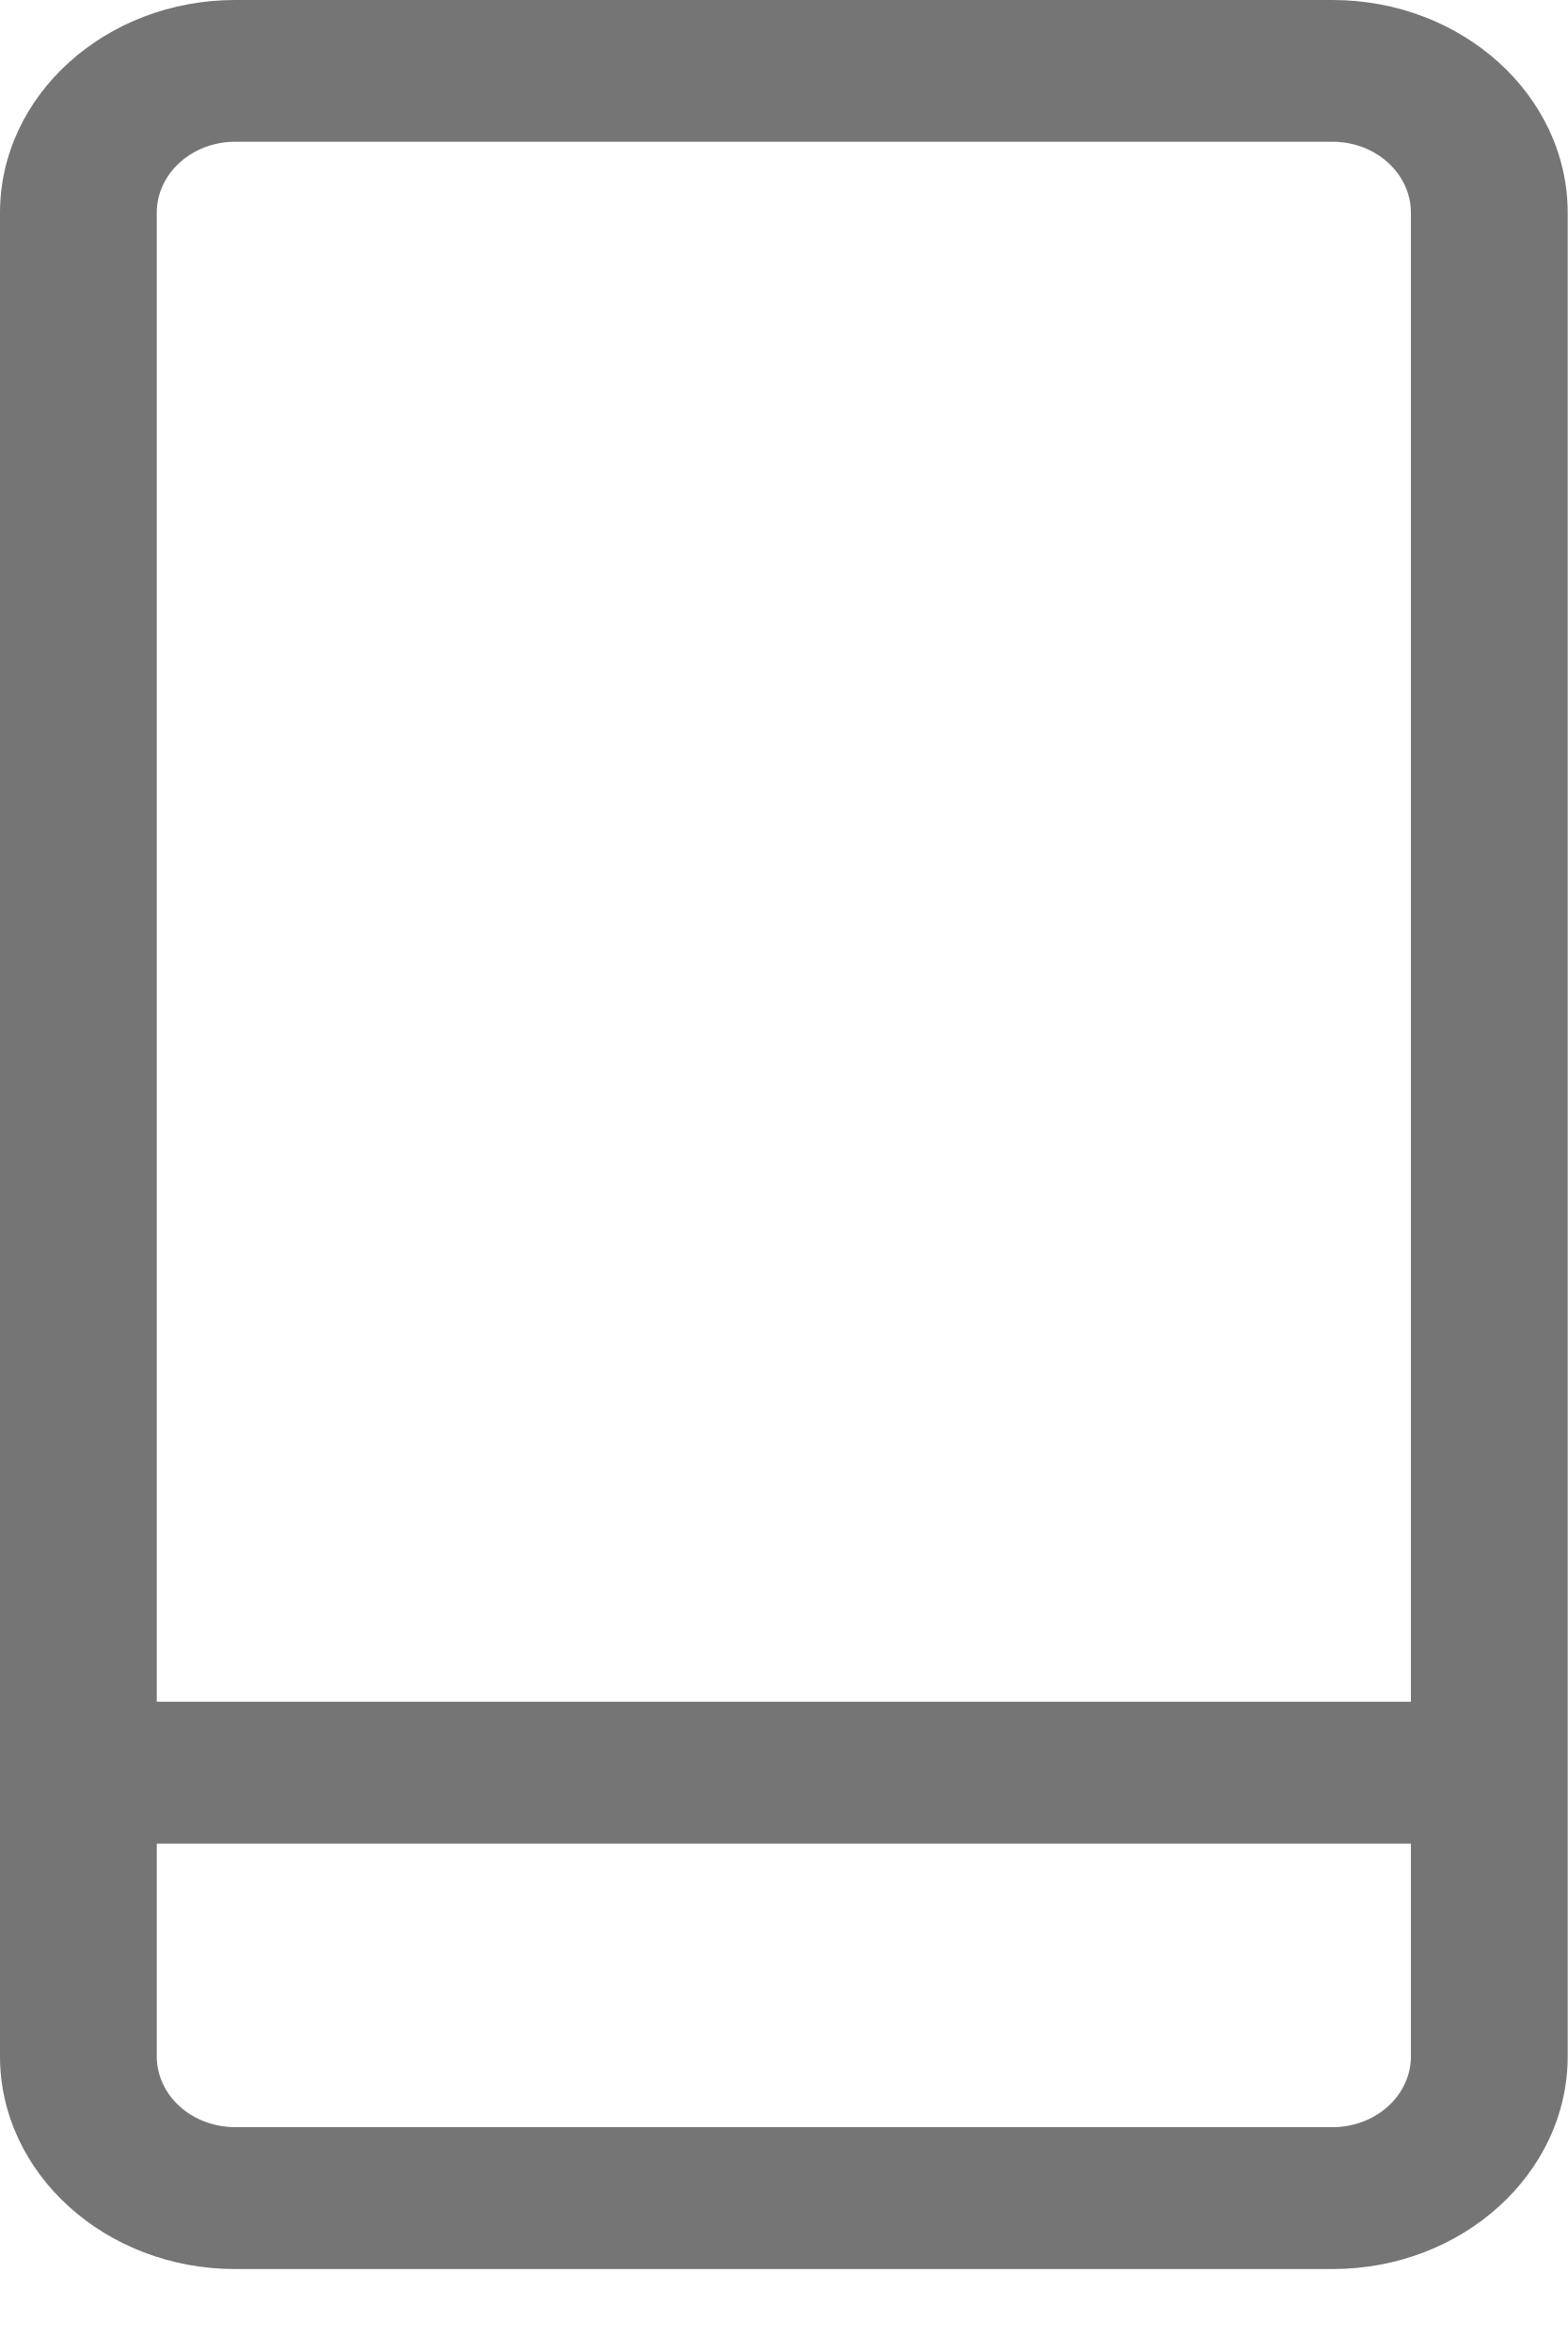
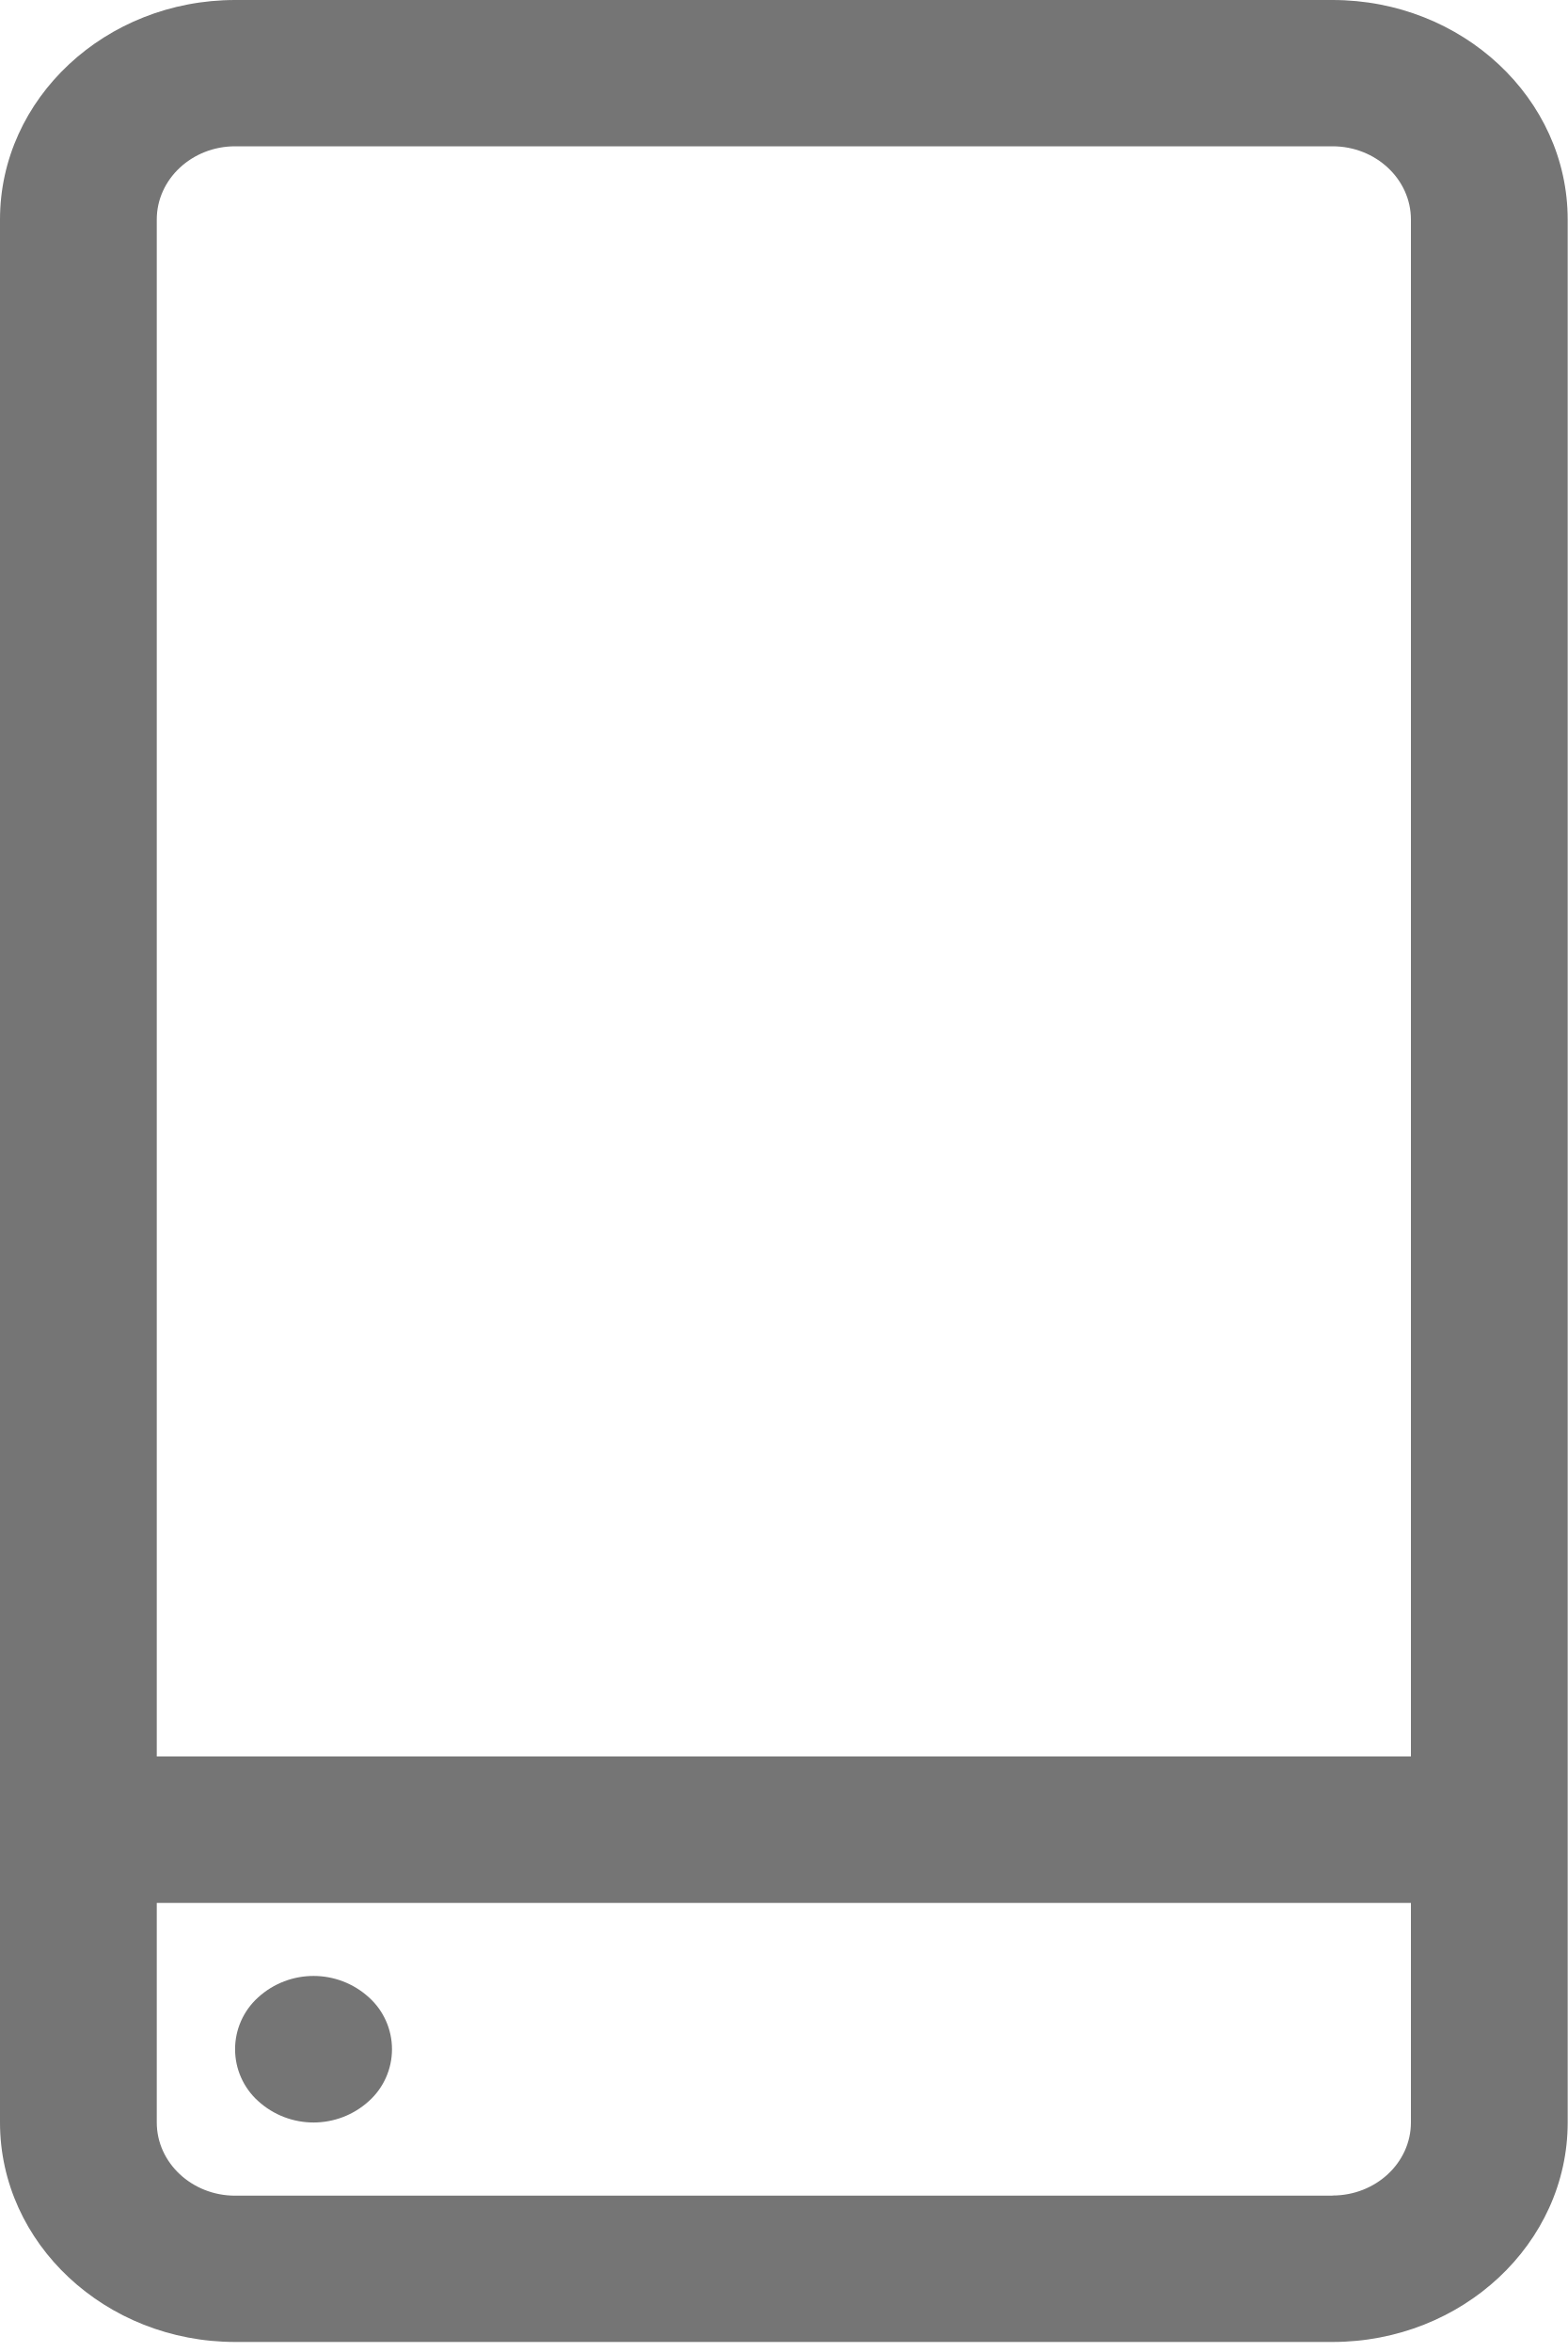
- <svg xmlns="http://www.w3.org/2000/svg" width="10" height="15" viewBox="0 0 10 15" fill="none">
-   <path d="M8.5 0H1.5C0.673 0 0 0.609 0 1.357V13.114C0 13.862 0.673 14.471 1.5 14.471H8.5C9.327 14.471 10 13.862 10 13.114V1.357C10 0.609 9.327 0 8.5 0ZM1.5 0.904H8.5C8.776 0.904 9 1.107 9 1.357V10.853H1V1.357C1 1.107 1.224 0.904 1.5 0.904ZM8.5 13.566H1.5C1.224 13.566 1 13.364 1 13.114V11.758H9V13.114C9 13.364 8.776 13.566 8.5 13.566Z" fill="#757575" />
+ <svg xmlns="http://www.w3.org/2000/svg" width="10" height="15" fill="none">
+   <path d="M8.5 0h-7C.673 0 0 .628 0 1.4v12.136c0 .772.673 1.4 1.5 1.4h7c.827 0 1.5-.628 1.5-1.4V1.4C10 .628 9.327 0 8.5 0zm-7 .933h7c.276 0 .5.21.5.467v9.802H1V1.4c0-.257.224-.467.5-.467zm7 13.07h-7c-.276 0-.5-.21-.5-.467v-1.4h8v1.4c0 .257-.224.466-.5.466z" fill="#757575" />
+   <path d="M2.354 12.739a.445.445 0 010 .66.525.525 0 01-.708 0 .445.445 0 010-.66.525.525 0 01.708 0z" fill="#757575" />
</svg>
